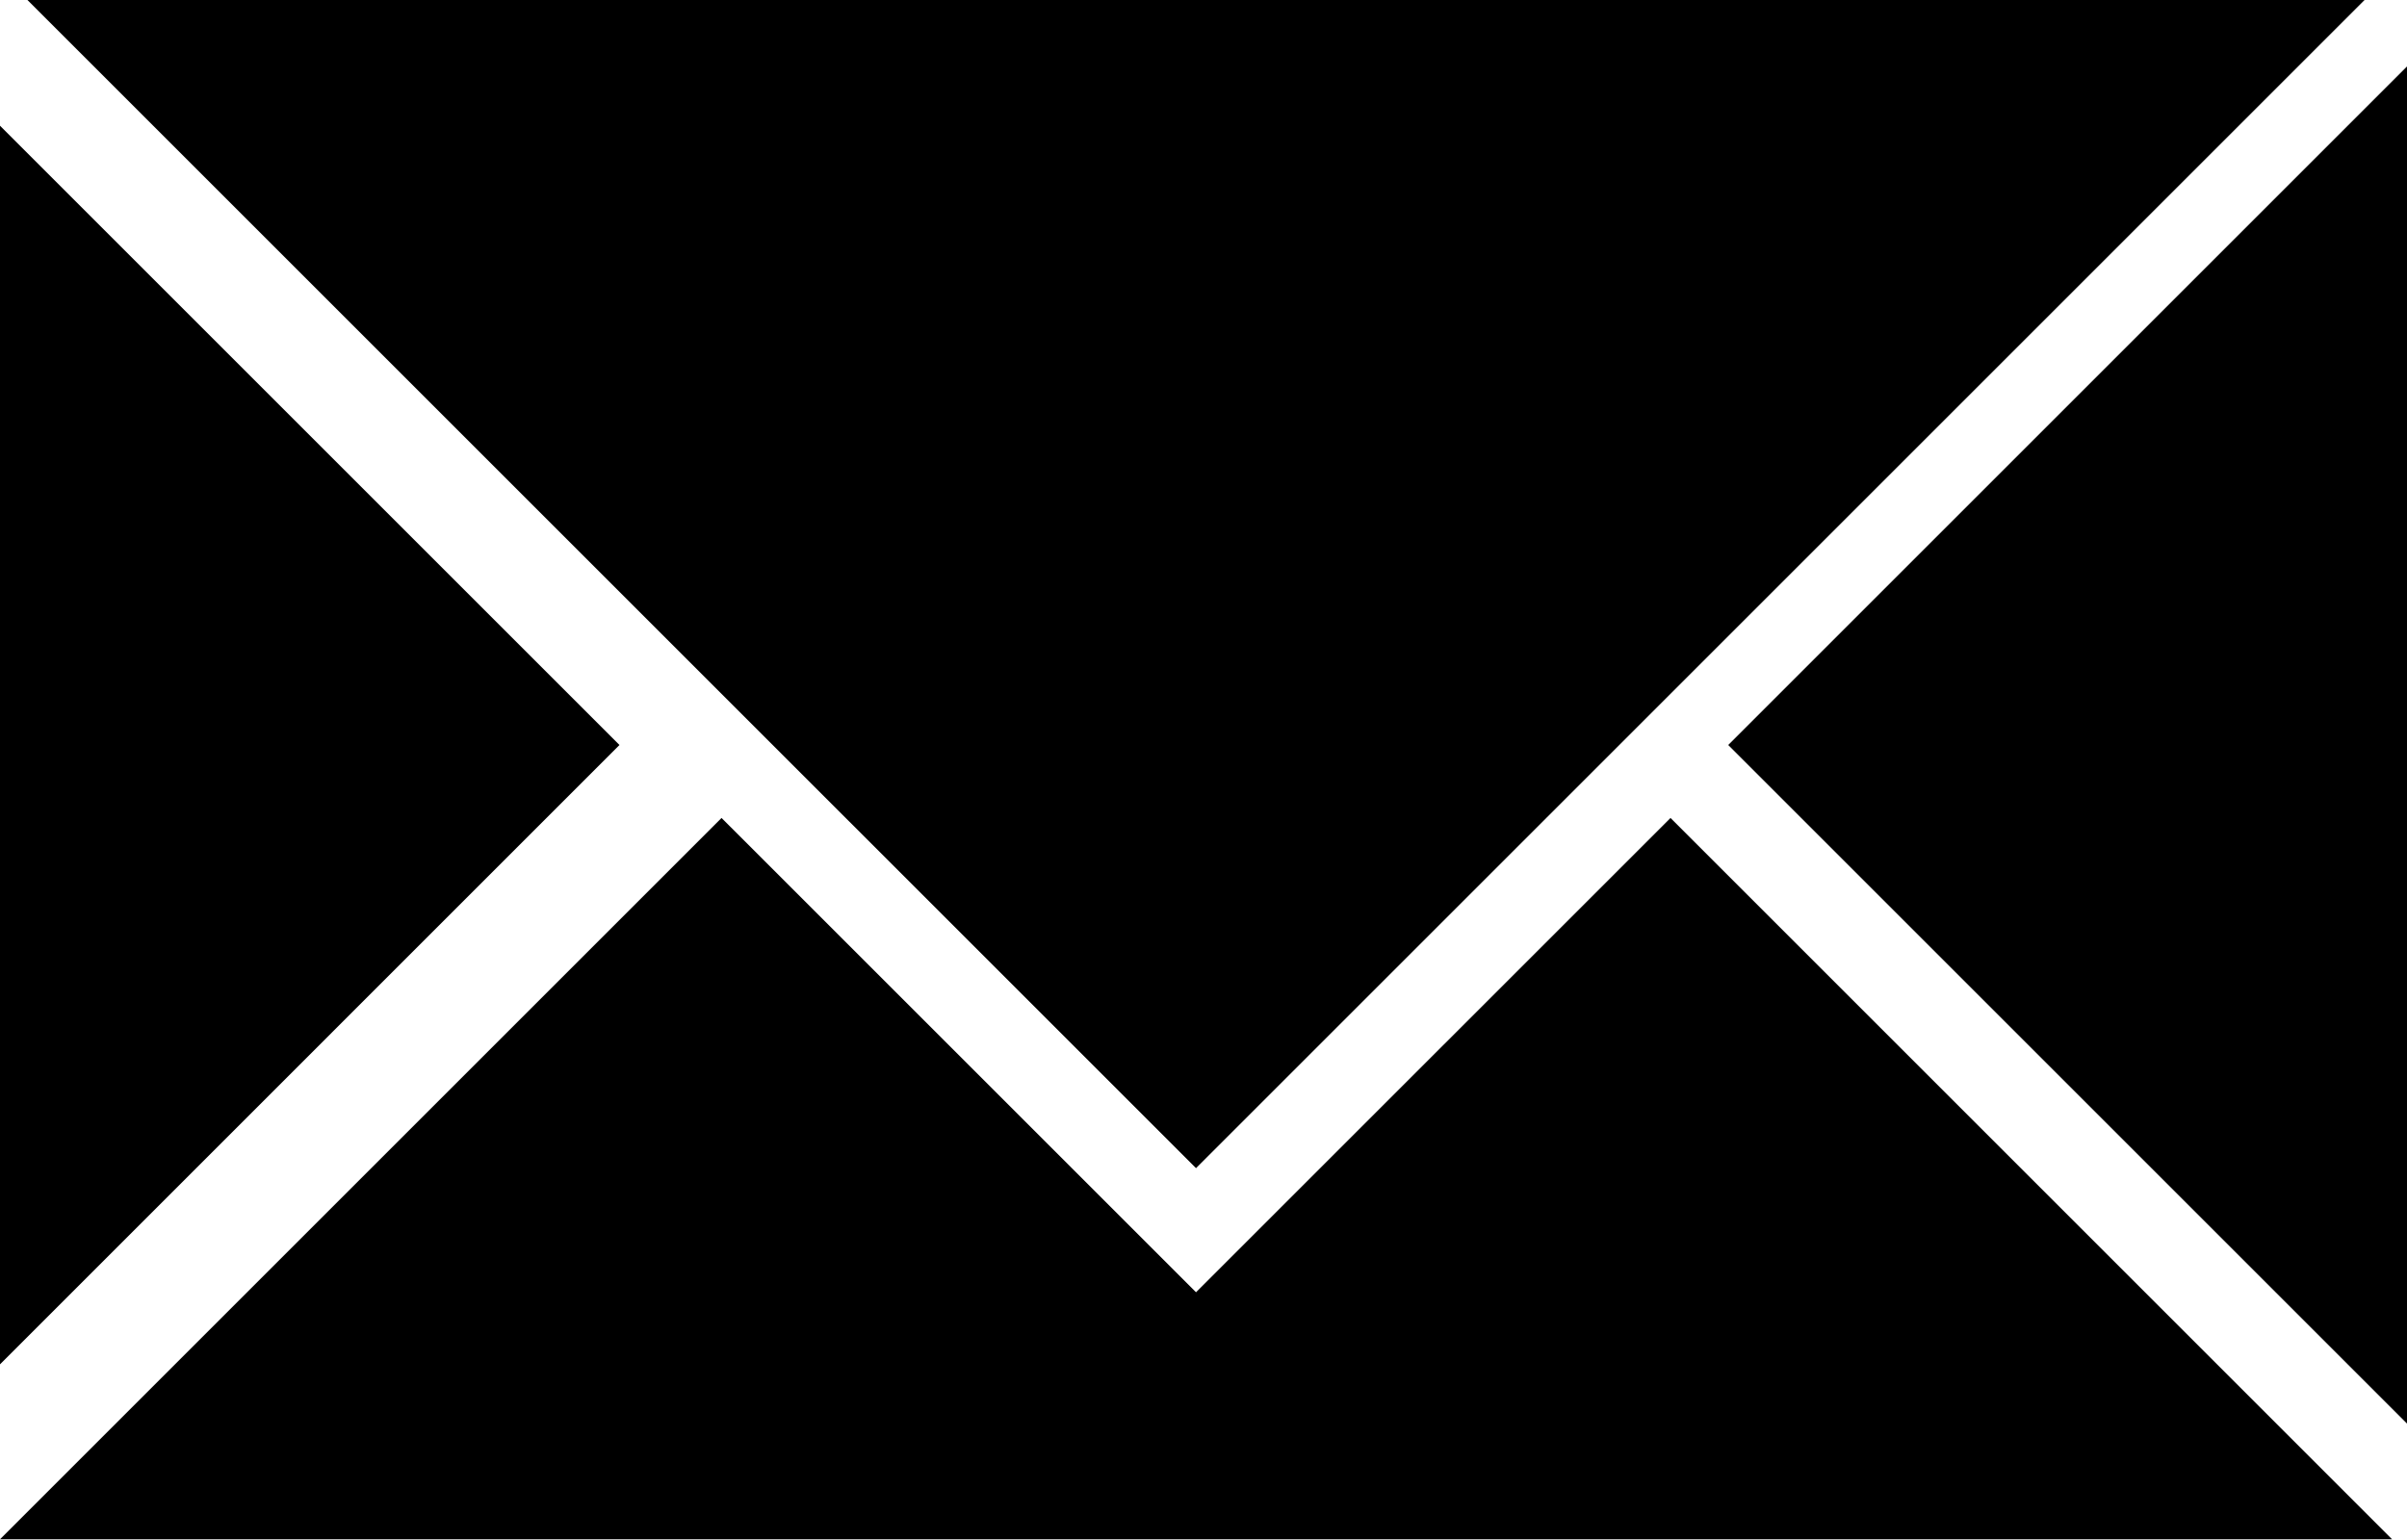
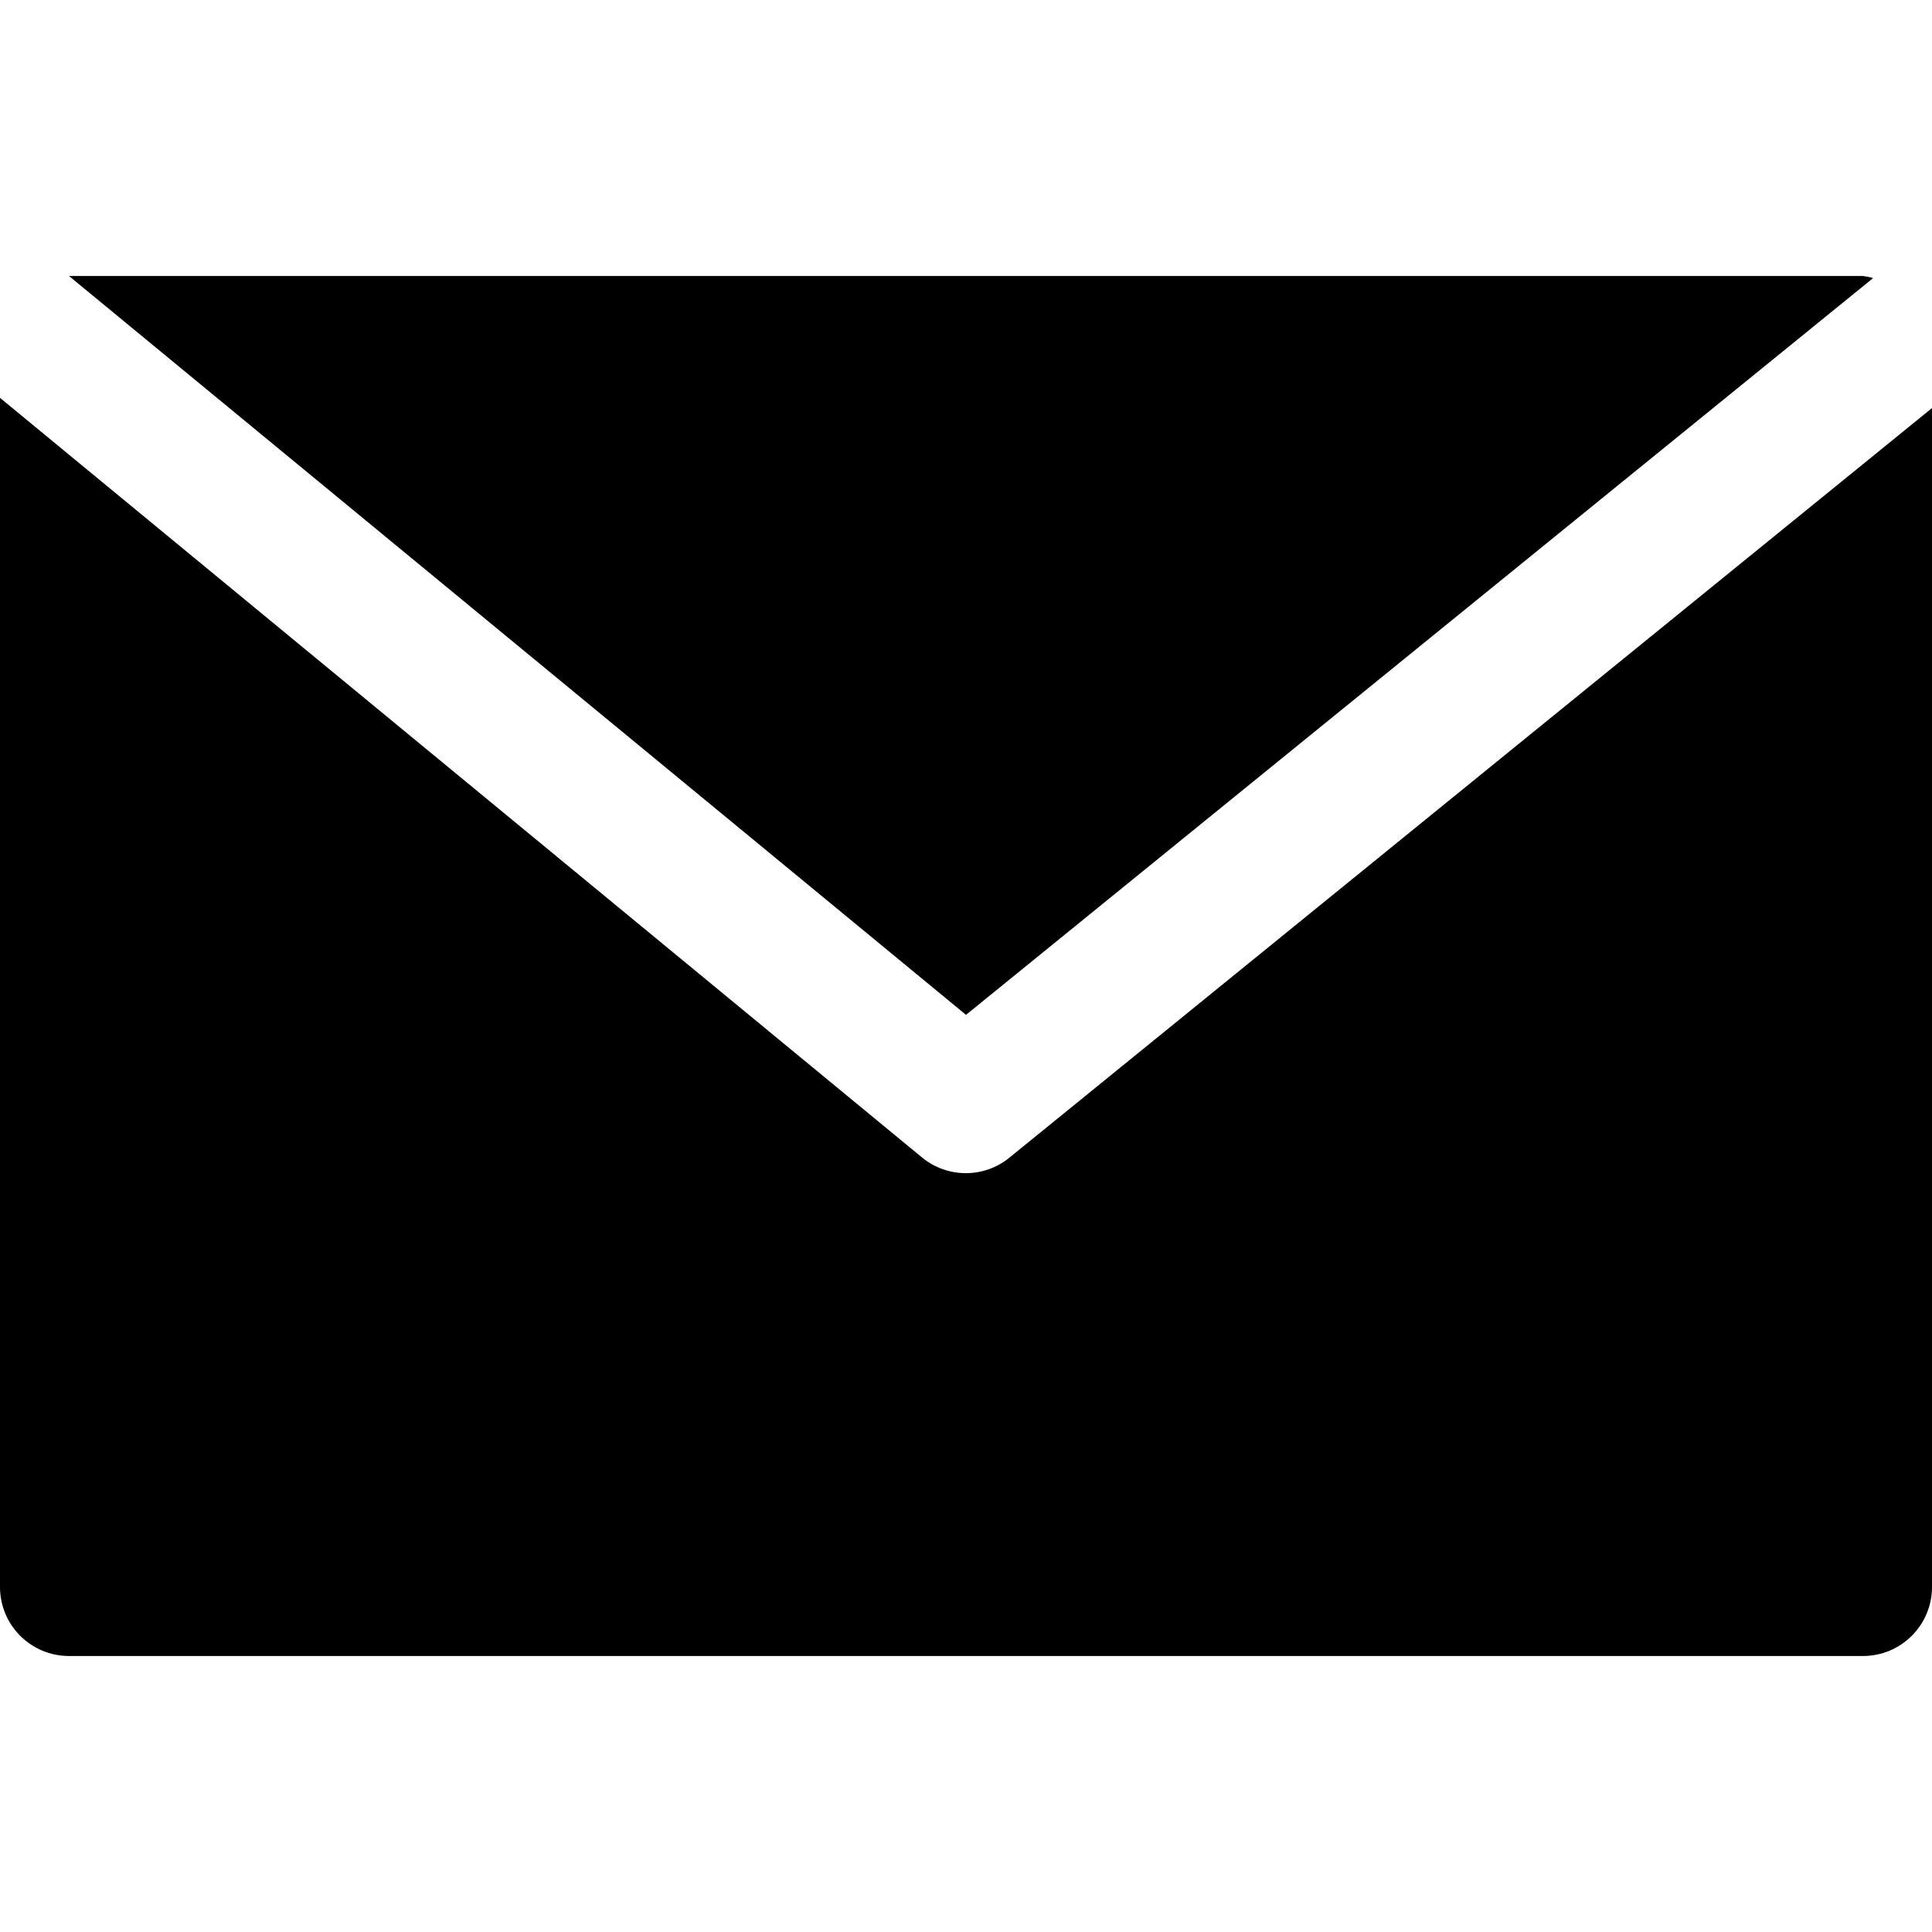
- <svg xmlns="http://www.w3.org/2000/svg" version="1.1" id="Layer_1" x="0px" y="0px" width="122.88px" height="78.607px" viewBox="0 0 122.88 78.607" enable-background="new 0 0 122.88 78.607" xml:space="preserve">
+ <svg xmlns="http://www.w3.org/2000/svg" version="1.1" id="Capa_1" x="0px" y="0px" viewBox="0 0 477.867 477.867" style="enable-background:new 0 0 477.867 477.867;" xml:space="preserve">
  <g>
-     <path fill-rule="evenodd" clip-rule="evenodd" d="M61.058,65.992l24.224-24.221l36.837,36.836H73.673h-25.23H0l36.836-36.836 L61.058,65.992L61.058,65.992z M1.401,0l59.656,59.654L120.714,0H1.401L1.401,0z M0,69.673l31.625-31.628L0,6.42V69.673L0,69.673z M122.88,72.698L88.227,38.045L122.88,3.393V72.698L122.88,72.698z" />
+     <g>
+       <path d="M460.8,68.267H17.067l221.867,182.75L463.309,68.779C462.488,68.539,461.649,68.368,460.8,68.267z" />
+     </g>
  </g>
+   <g>
+     <g>
+       <path d="M249.702,286.31c-6.288,5.149-15.335,5.149-21.623,0L0,98.406v294.127c0,9.426,7.641,17.067,17.067,17.067H460.8    c9.426,0,17.067-7.641,17.067-17.067V100.932L249.702,286.31z" />
+     </g>
+   </g>
+   <g>
+ </g>
+   <g>
+ </g>
+   <g>
+ </g>
+   <g>
+ </g>
+   <g>
+ </g>
+   <g>
+ </g>
+   <g>
+ </g>
+   <g>
+ </g>
+   <g>
+ </g>
+   <g>
+ </g>
+   <g>
+ </g>
+   <g>
+ </g>
+   <g>
+ </g>
+   <g>
+ </g>
+   <g>
+ </g>
</svg>
